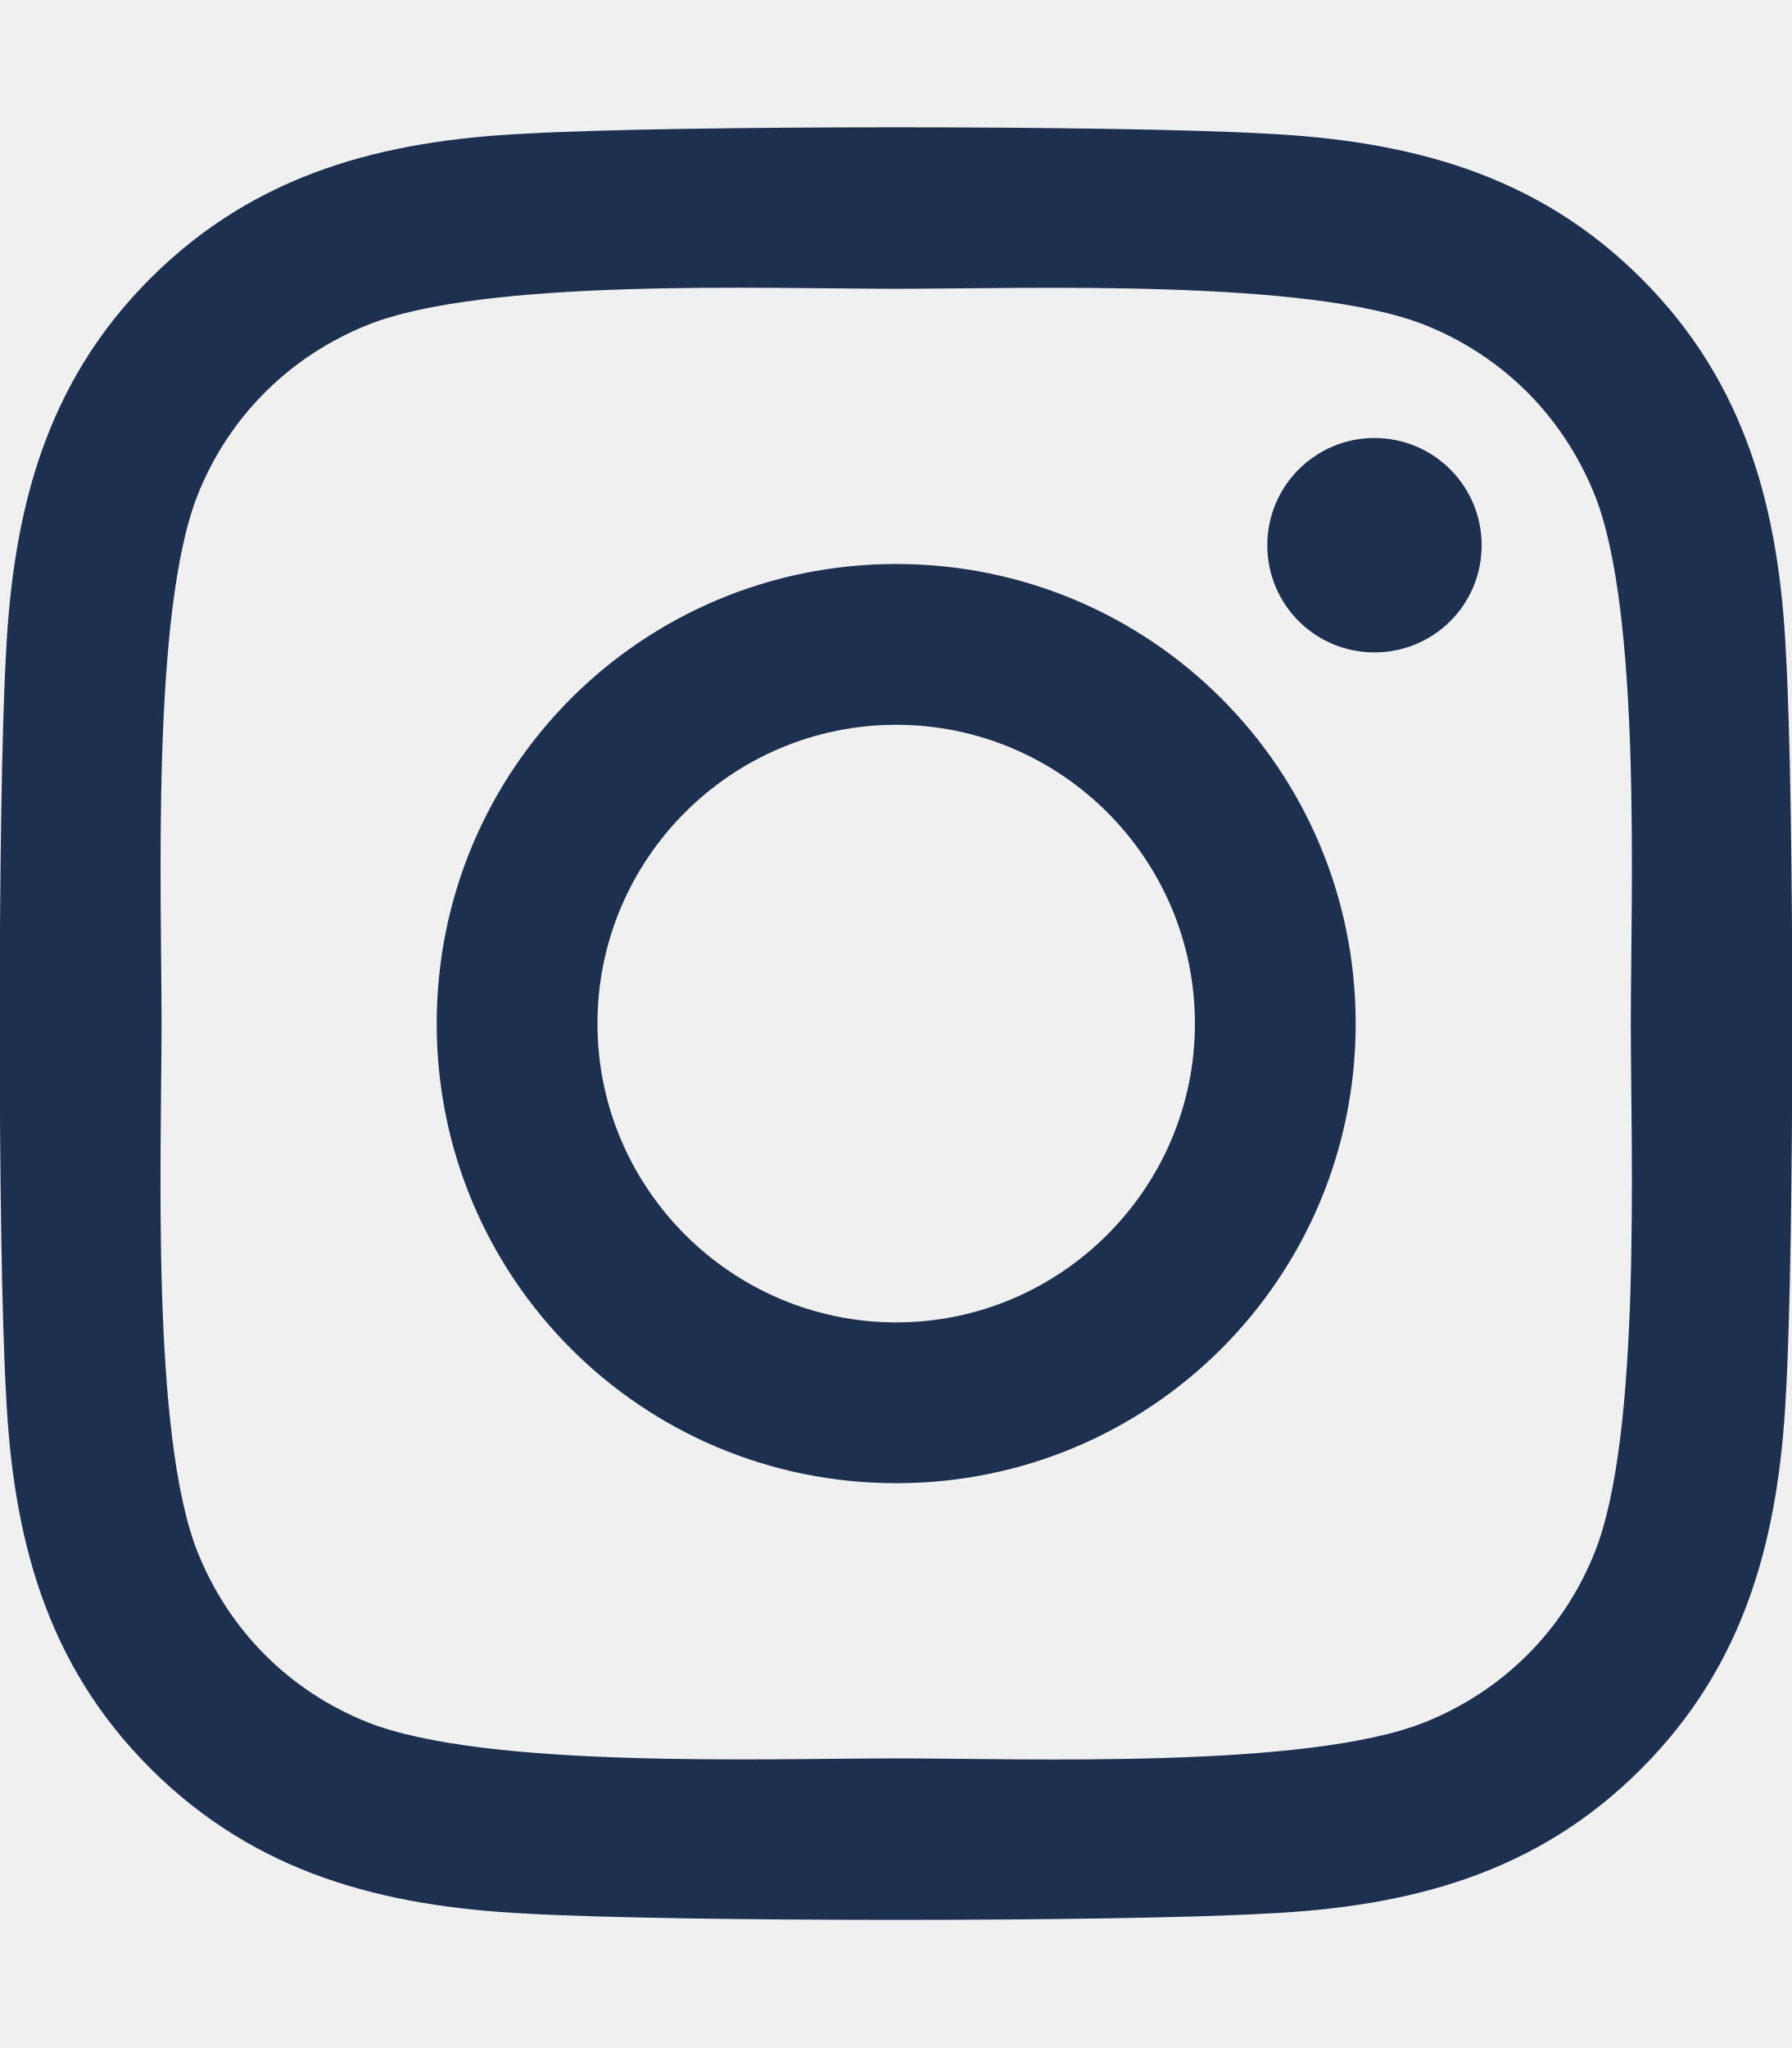
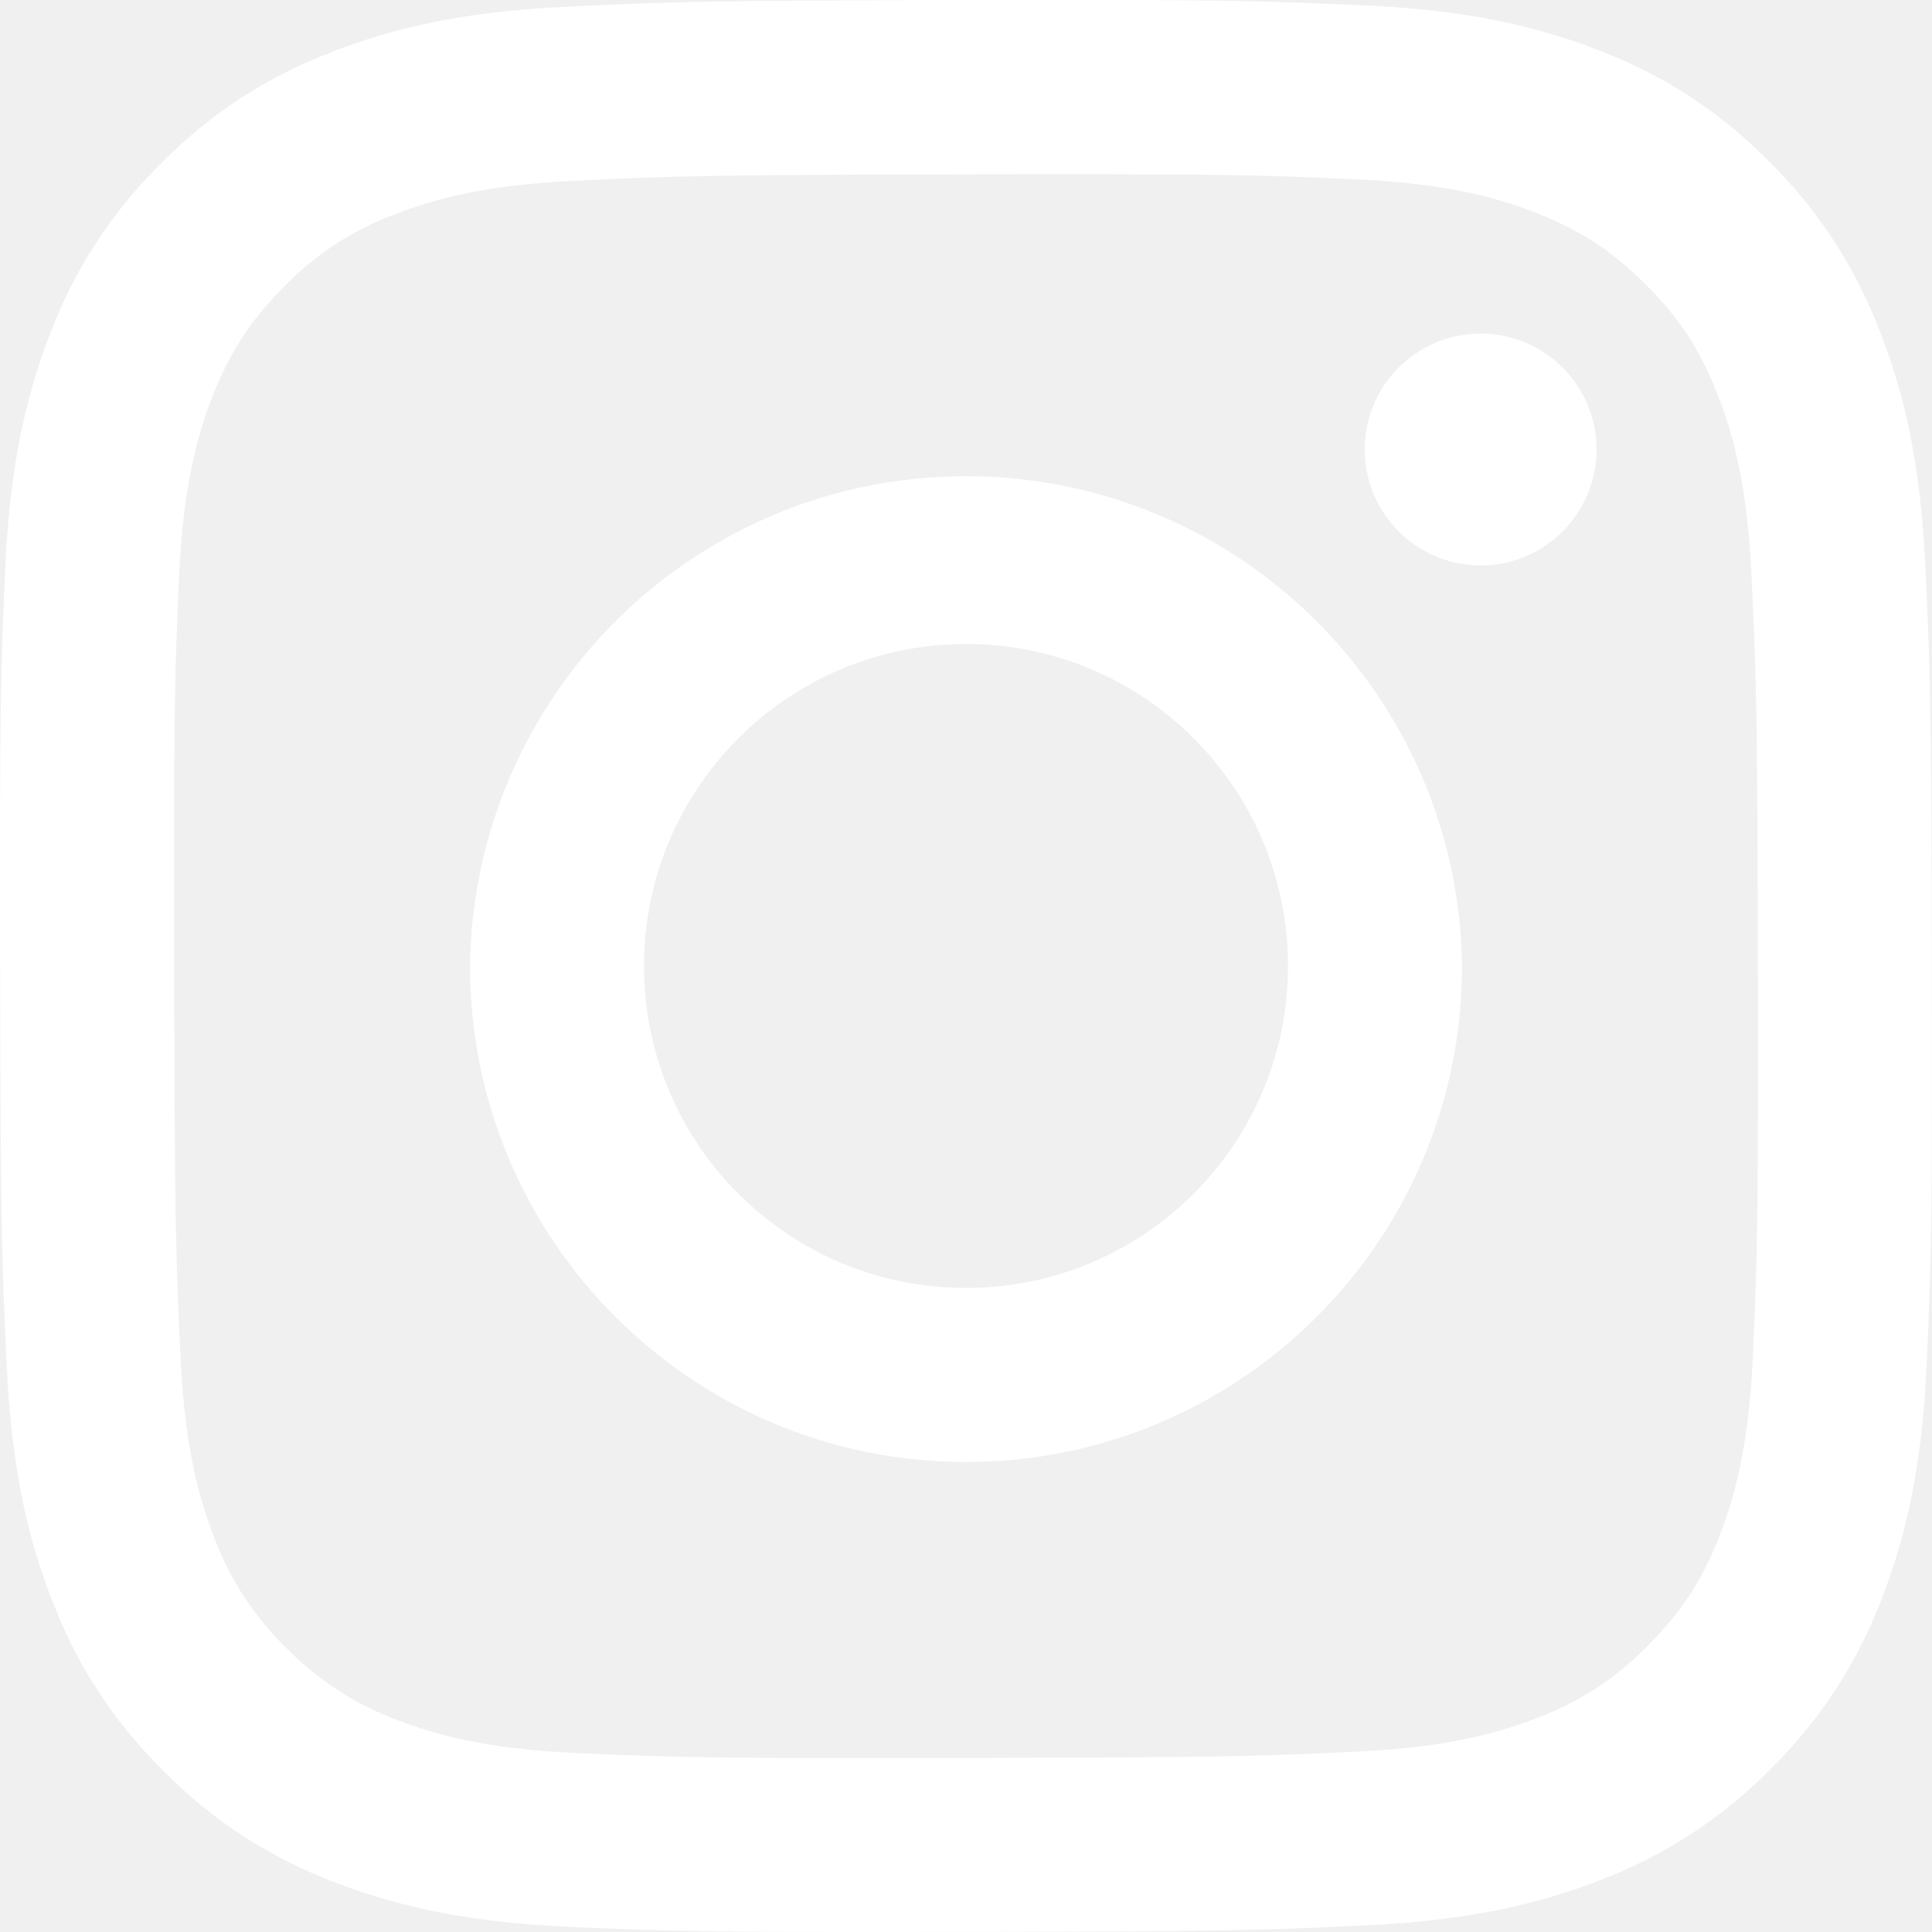
- <svg xmlns="http://www.w3.org/2000/svg" height="16" width="14" viewBox="0 0 448 512">
-   <path opacity="1" fill="#1E3050" d="M224.1 141c-63.6 0-114.9 51.3-114.9 114.9s51.3 114.9 114.9 114.9S339 319.5 339 255.9 287.7 141 224.1 141zm0 189.6c-41.1 0-74.7-33.5-74.7-74.7s33.5-74.7 74.7-74.7 74.7 33.5 74.7 74.7-33.6 74.7-74.7 74.7zm146.4-194.3c0 14.9-12 26.8-26.8 26.8-14.9 0-26.8-12-26.8-26.8s12-26.8 26.8-26.8 26.8 12 26.8 26.8zm76.1 27.2c-1.7-35.9-9.9-67.7-36.2-93.9-26.2-26.2-58-34.4-93.9-36.2-37-2.1-147.9-2.1-184.9 0-35.8 1.7-67.6 9.9-93.9 36.1s-34.4 58-36.2 93.9c-2.1 37-2.1 147.9 0 184.9 1.7 35.9 9.9 67.7 36.2 93.9s58 34.4 93.9 36.2c37 2.1 147.9 2.1 184.9 0 35.9-1.7 67.7-9.9 93.9-36.2 26.2-26.2 34.4-58 36.2-93.9 2.1-37 2.1-147.8 0-184.8zM398.8 388c-7.8 19.6-22.9 34.7-42.6 42.6-29.5 11.7-99.5 9-132.1 9s-102.7 2.6-132.1-9c-19.6-7.8-34.7-22.9-42.6-42.6-11.7-29.5-9-99.5-9-132.1s-2.6-102.7 9-132.1c7.8-19.6 22.9-34.7 42.6-42.6 29.5-11.7 99.5-9 132.1-9s102.7-2.6 132.1 9c19.6 7.8 34.7 22.9 42.6 42.6 11.7 29.5 9 99.5 9 132.1s2.7 102.7-9 132.1z" />
+ <svg xmlns="http://www.w3.org/2000/svg" width="1em" height="1em" viewBox="0 0 24 24">
+   <path fill="white" d="M7.03.084c-1.277.06-2.149.264-2.91.563a5.874 5.874 0 0 0-2.124 1.388a5.878 5.878 0 0 0-1.38 2.127C.321 4.926.12 5.8.064 7.076C.008 8.354-.005 8.764.001 12.023c.007 3.259.021 3.667.083 4.947c.061 1.277.264 2.149.563 2.911c.308.789.72 1.457 1.388 2.123a5.872 5.872 0 0 0 2.129 1.38c.763.295 1.636.496 2.913.552c1.278.056 1.689.069 4.947.063c3.257-.007 3.668-.021 4.947-.082c1.28-.06 2.147-.265 2.91-.563a5.881 5.881 0 0 0 2.123-1.388a5.881 5.881 0 0 0 1.38-2.129c.295-.763.496-1.636.551-2.912c.056-1.28.07-1.69.063-4.948c-.006-3.258-.02-3.667-.081-4.947c-.06-1.28-.264-2.148-.564-2.911a5.892 5.892 0 0 0-1.387-2.123a5.857 5.857 0 0 0-2.128-1.38c-.764-.294-1.636-.496-2.914-.55C15.647.009 15.236-.006 11.977 0C8.718.008 8.31.021 7.03.084m.14 21.693c-1.17-.05-1.805-.245-2.228-.408a3.736 3.736 0 0 1-1.382-.895a3.695 3.695 0 0 1-.9-1.378c-.165-.423-.363-1.058-.417-2.228c-.06-1.264-.072-1.644-.08-4.848c-.006-3.204.006-3.583.061-4.848c.05-1.169.246-1.805.408-2.228c.216-.561.477-.96.895-1.382a3.705 3.705 0 0 1 1.379-.9c.423-.165 1.057-.361 2.227-.417c1.265-.06 1.644-.072 4.848-.08c3.203-.006 3.583.006 4.85.062c1.168.05 1.804.244 2.227.408c.56.216.96.475 1.382.895c.421.42.681.817.9 1.378c.165.422.362 1.056.417 2.227c.06 1.265.074 1.645.08 4.848c.005 3.203-.006 3.583-.061 4.848c-.051 1.17-.245 1.805-.408 2.23c-.216.56-.477.96-.896 1.38a3.705 3.705 0 0 1-1.378.9c-.422.165-1.058.362-2.226.418c-1.266.06-1.645.072-4.85.079c-3.204.007-3.582-.006-4.848-.06m9.783-16.192a1.44 1.44 0 1 0 1.437-1.442a1.44 1.44 0 0 0-1.437 1.442M5.839 12.012a6.161 6.161 0 1 0 12.323-.024a6.162 6.162 0 0 0-12.323.024M8 12.008A4 4 0 1 1 12.008 16A4 4 0 0 1 8 12.008" />
</svg>
